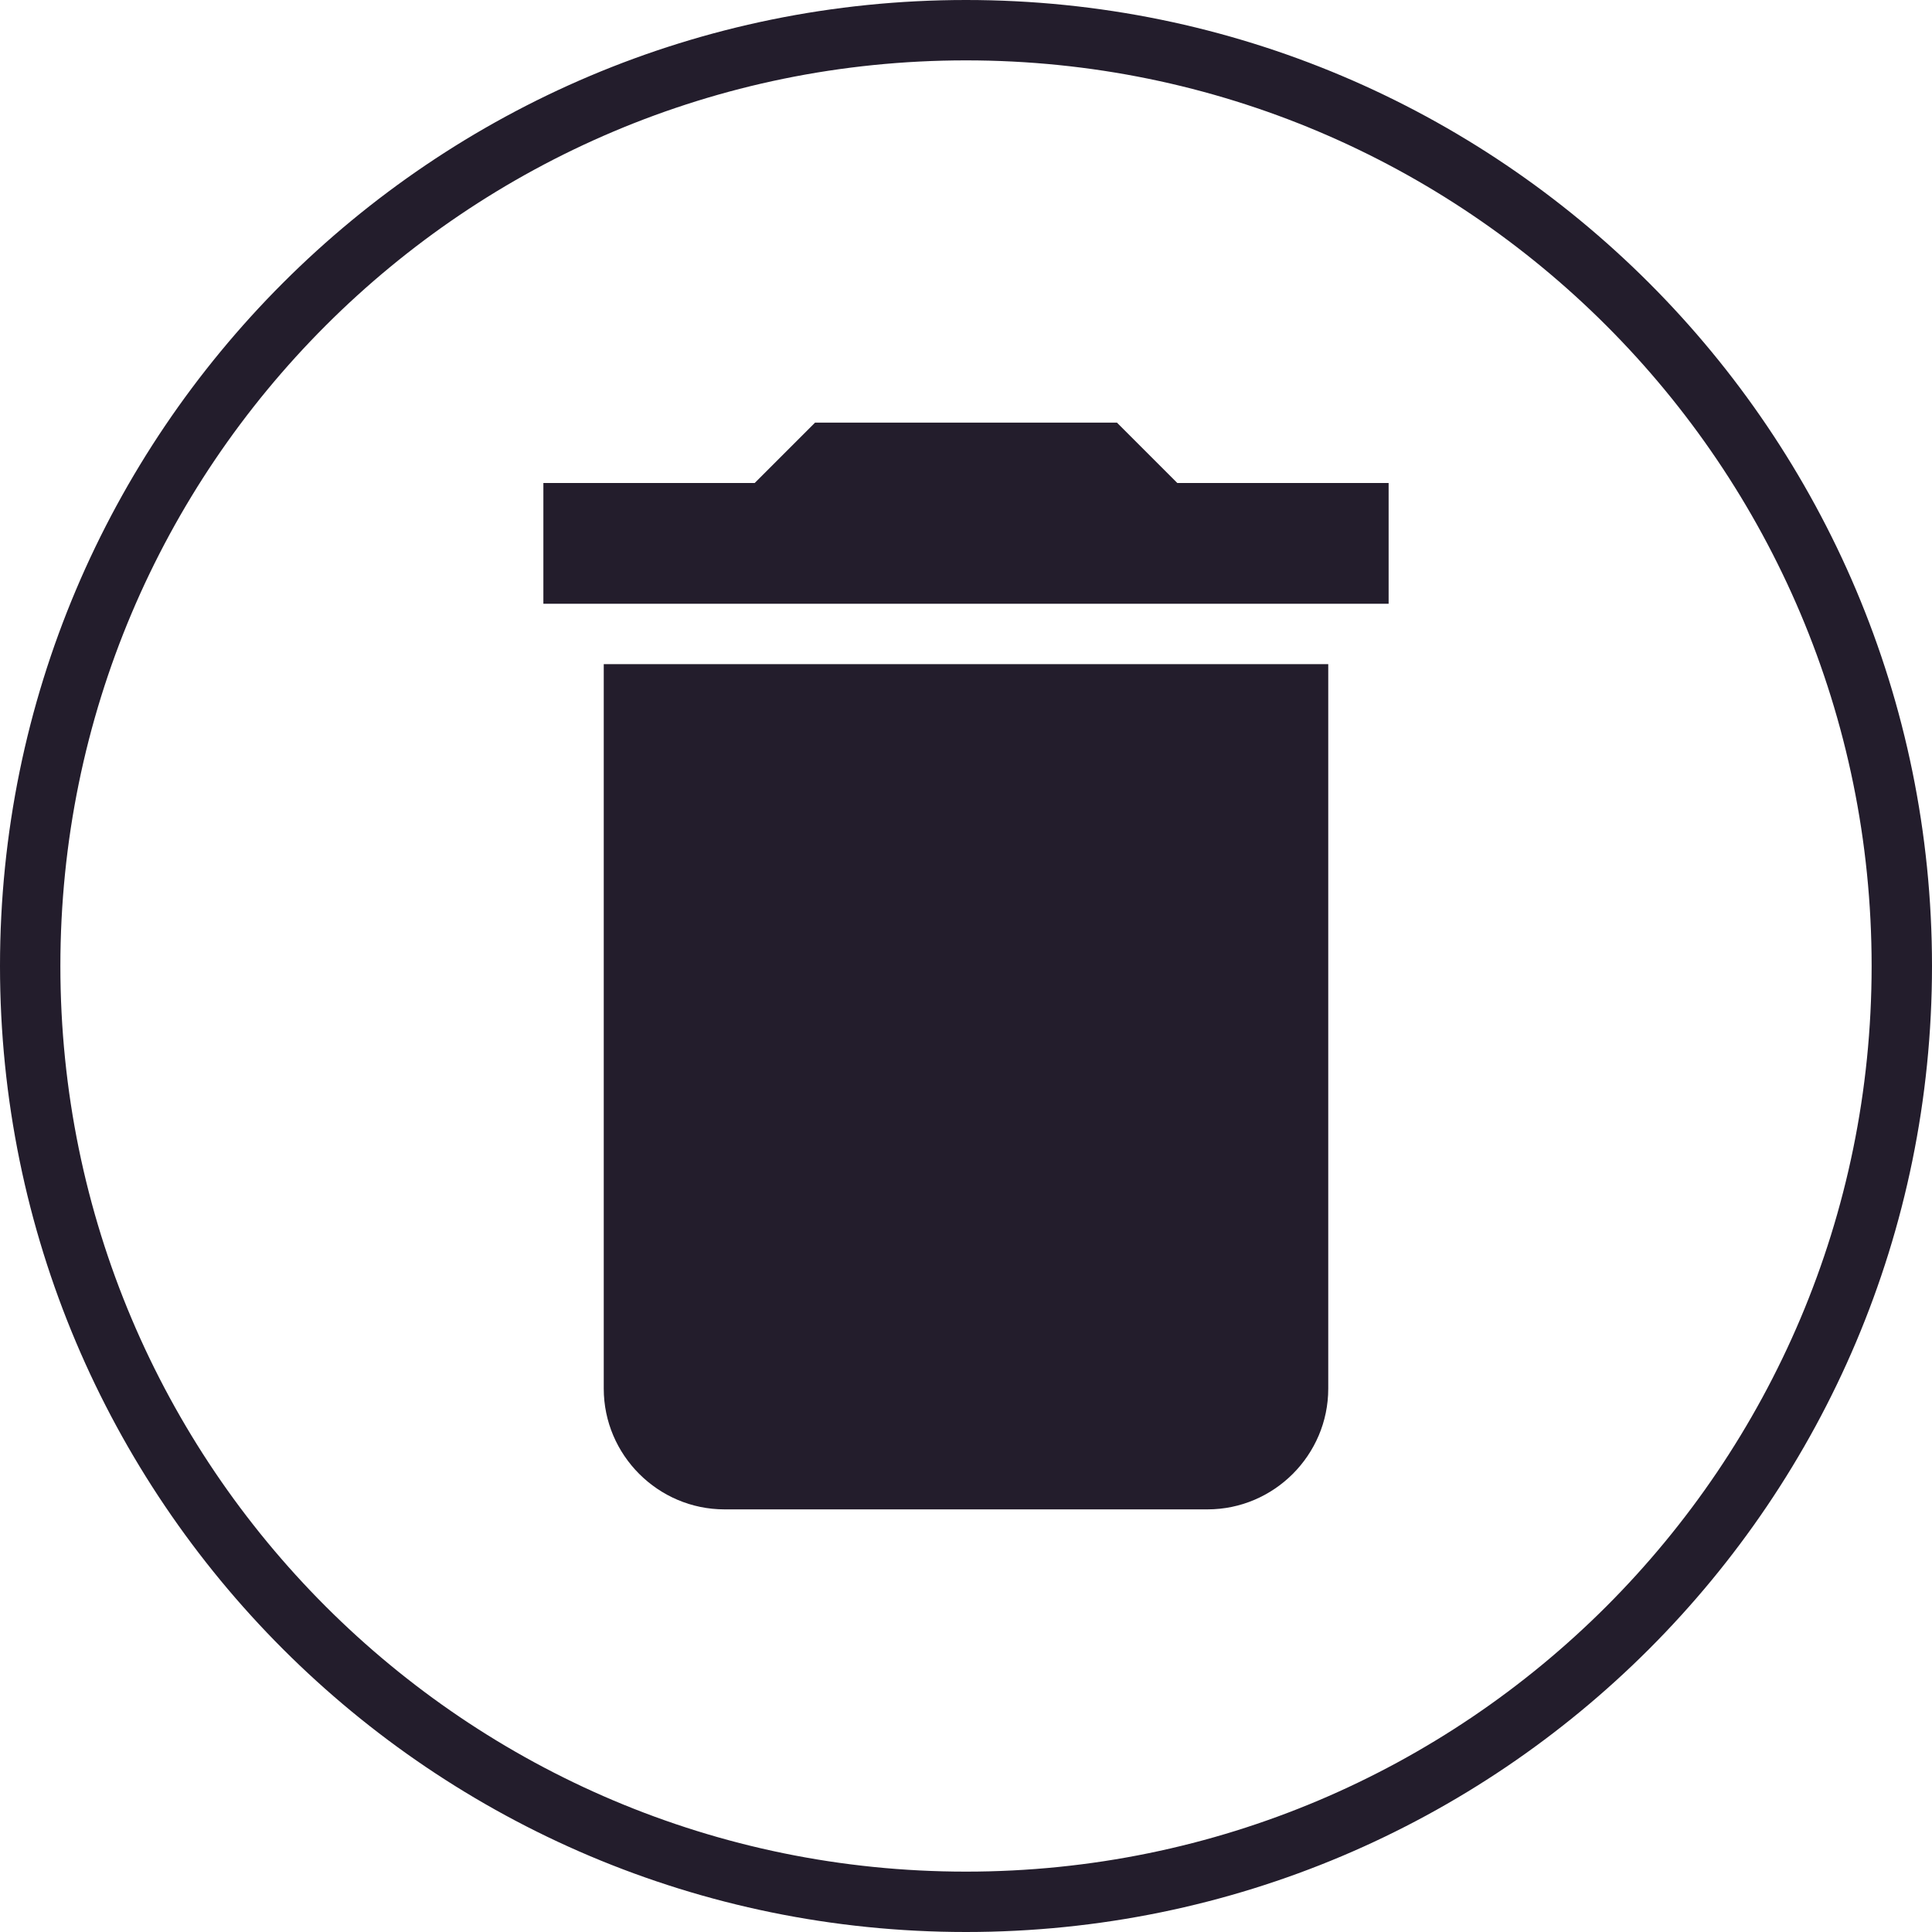
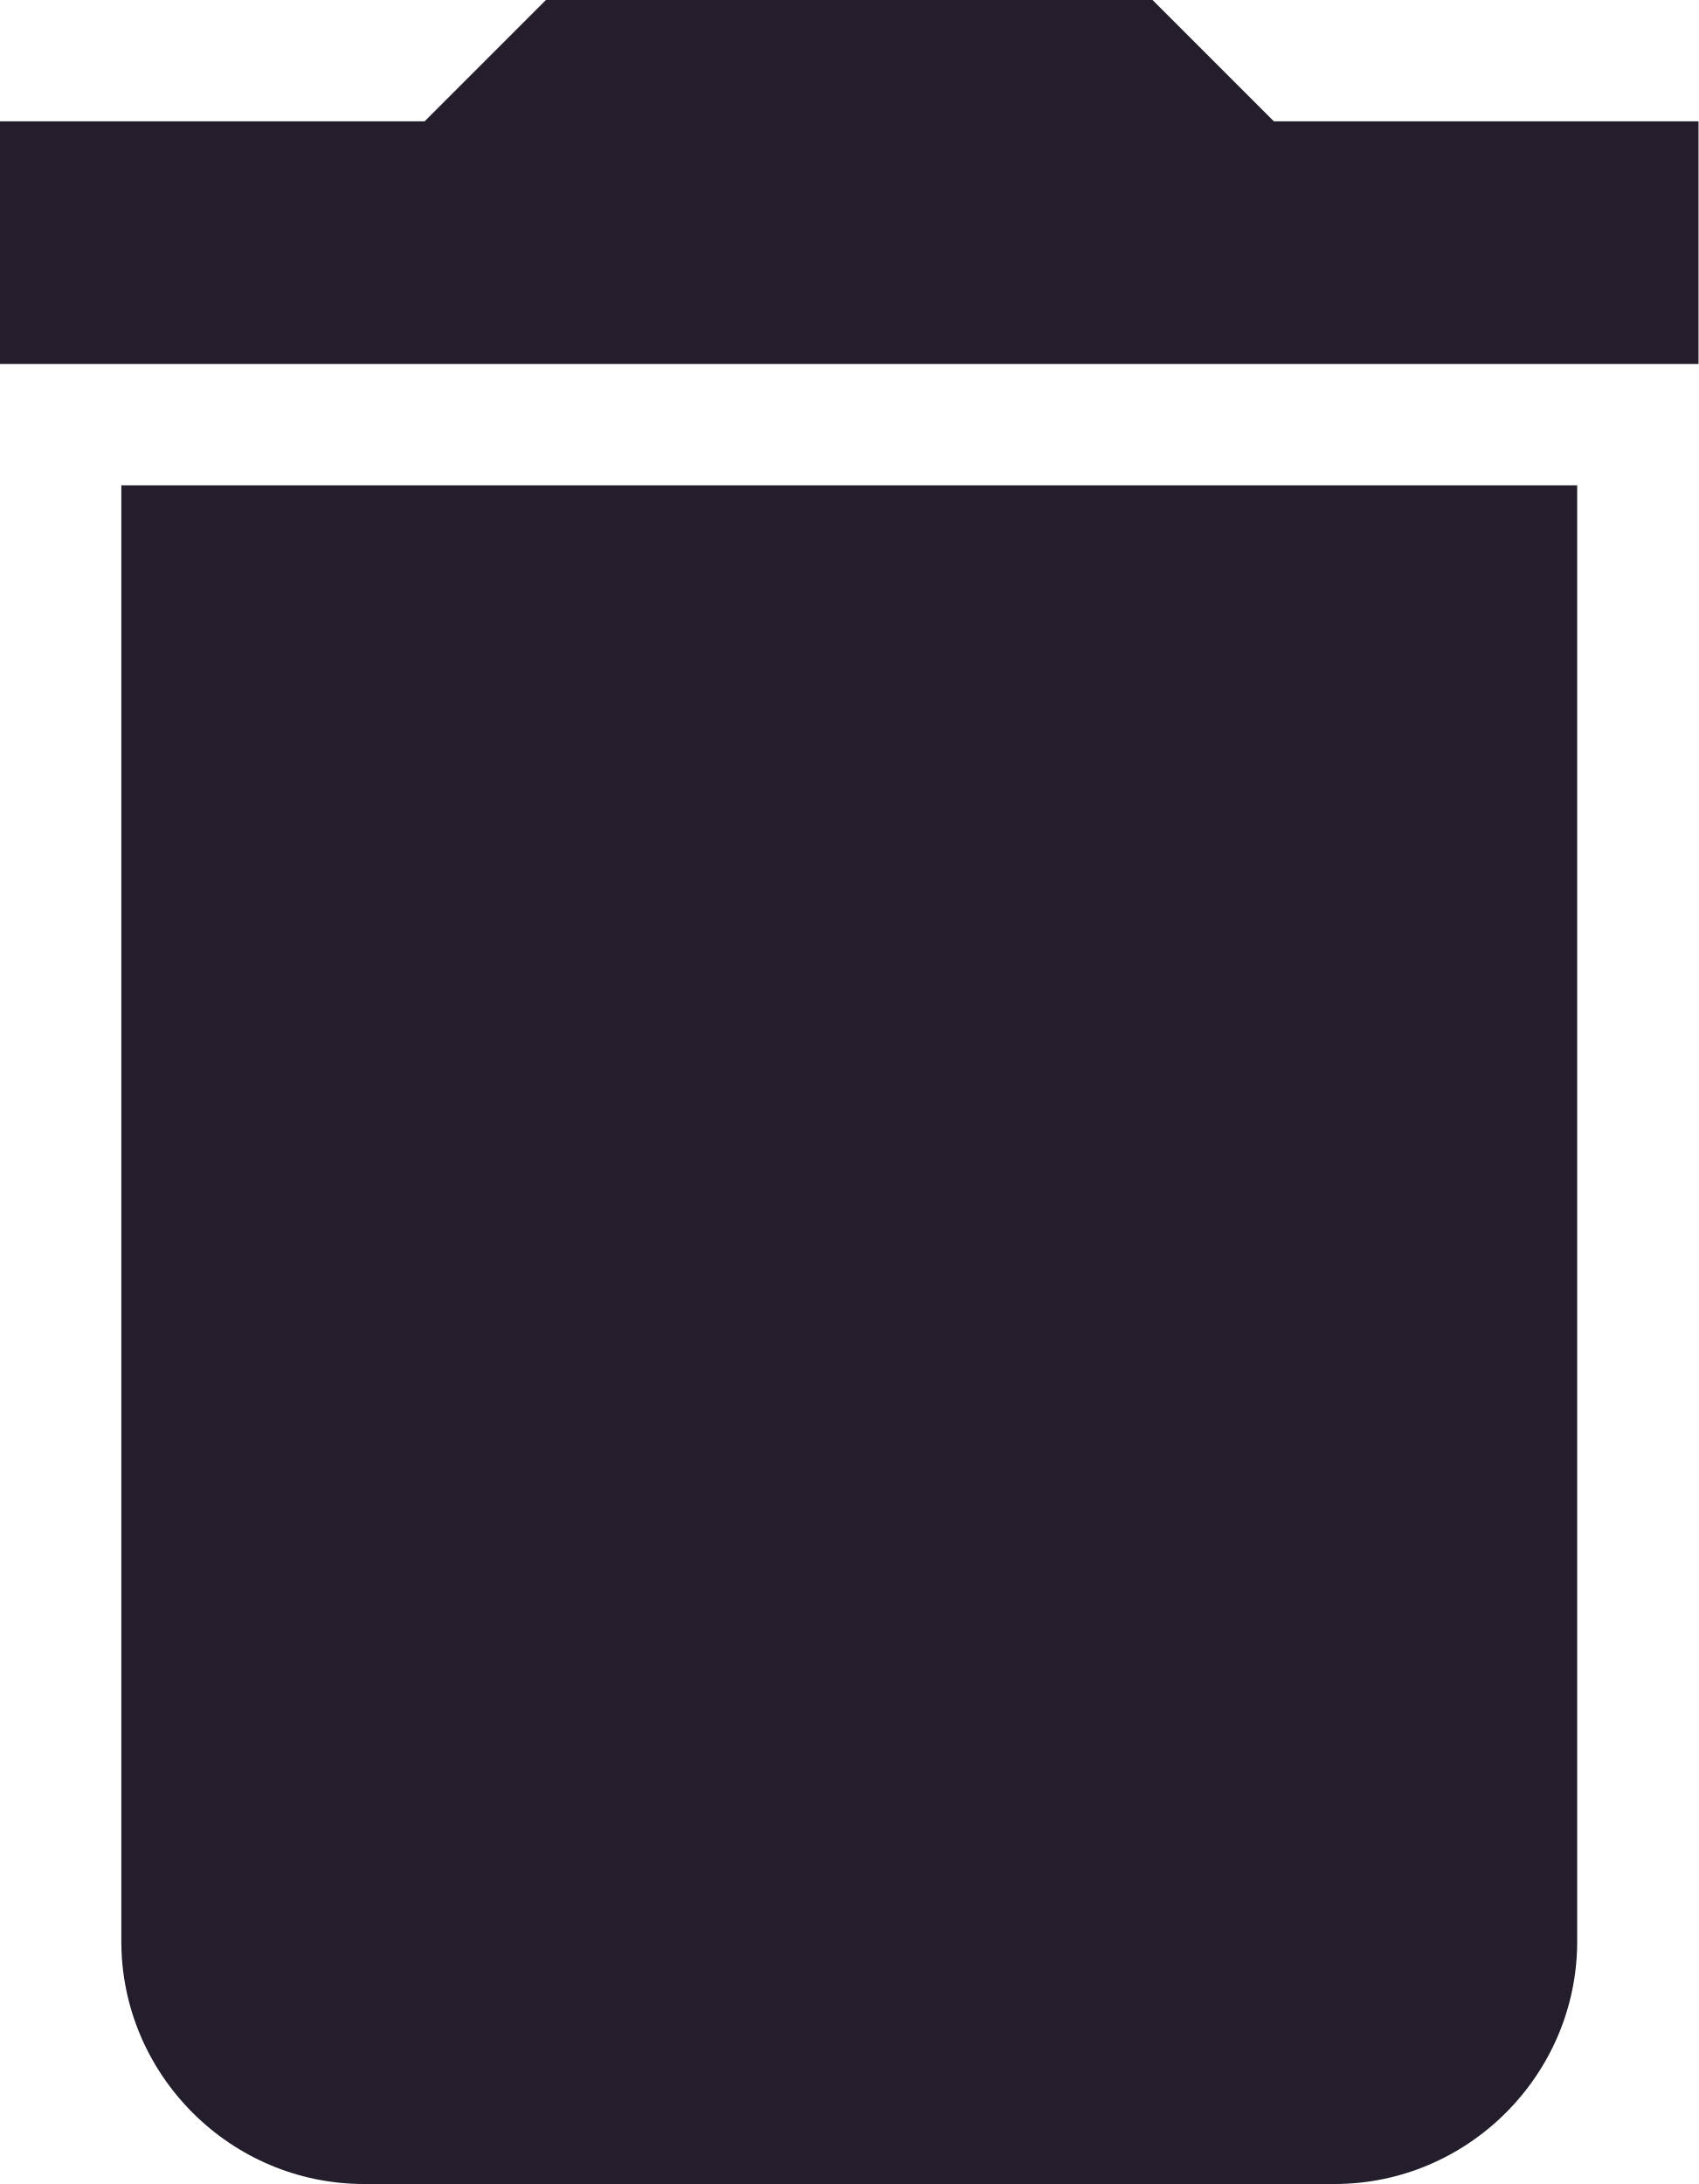
- <svg xmlns="http://www.w3.org/2000/svg" width="32" height="32" viewBox="0 0 32 32" fill="none">
-   <circle cx="16" cy="16" r="15.5" stroke="#231D2C" />
-   <path d="M10 23C10 24.1 10.9 25 12 25H20C21.1 25 22 24.1 22 23V11H10V23ZM23 8H19.5L18.5 7H13.5L12.5 8H9V10H23V8Z" fill="#231D2C" />
+ <svg xmlns="http://www.w3.org/2000/svg" width="14" height="18" viewBox="0 0 14 18" fill="none">
+   <path d="M1 16C1 17.1 1.9 18 3 18H11C12.1 18 13 17.1 13 16V4H1V16ZM14 1H10.5L9.5 0H4.5L3.5 1H0V3H14V1Z" fill="#231D2C" />
</svg>
